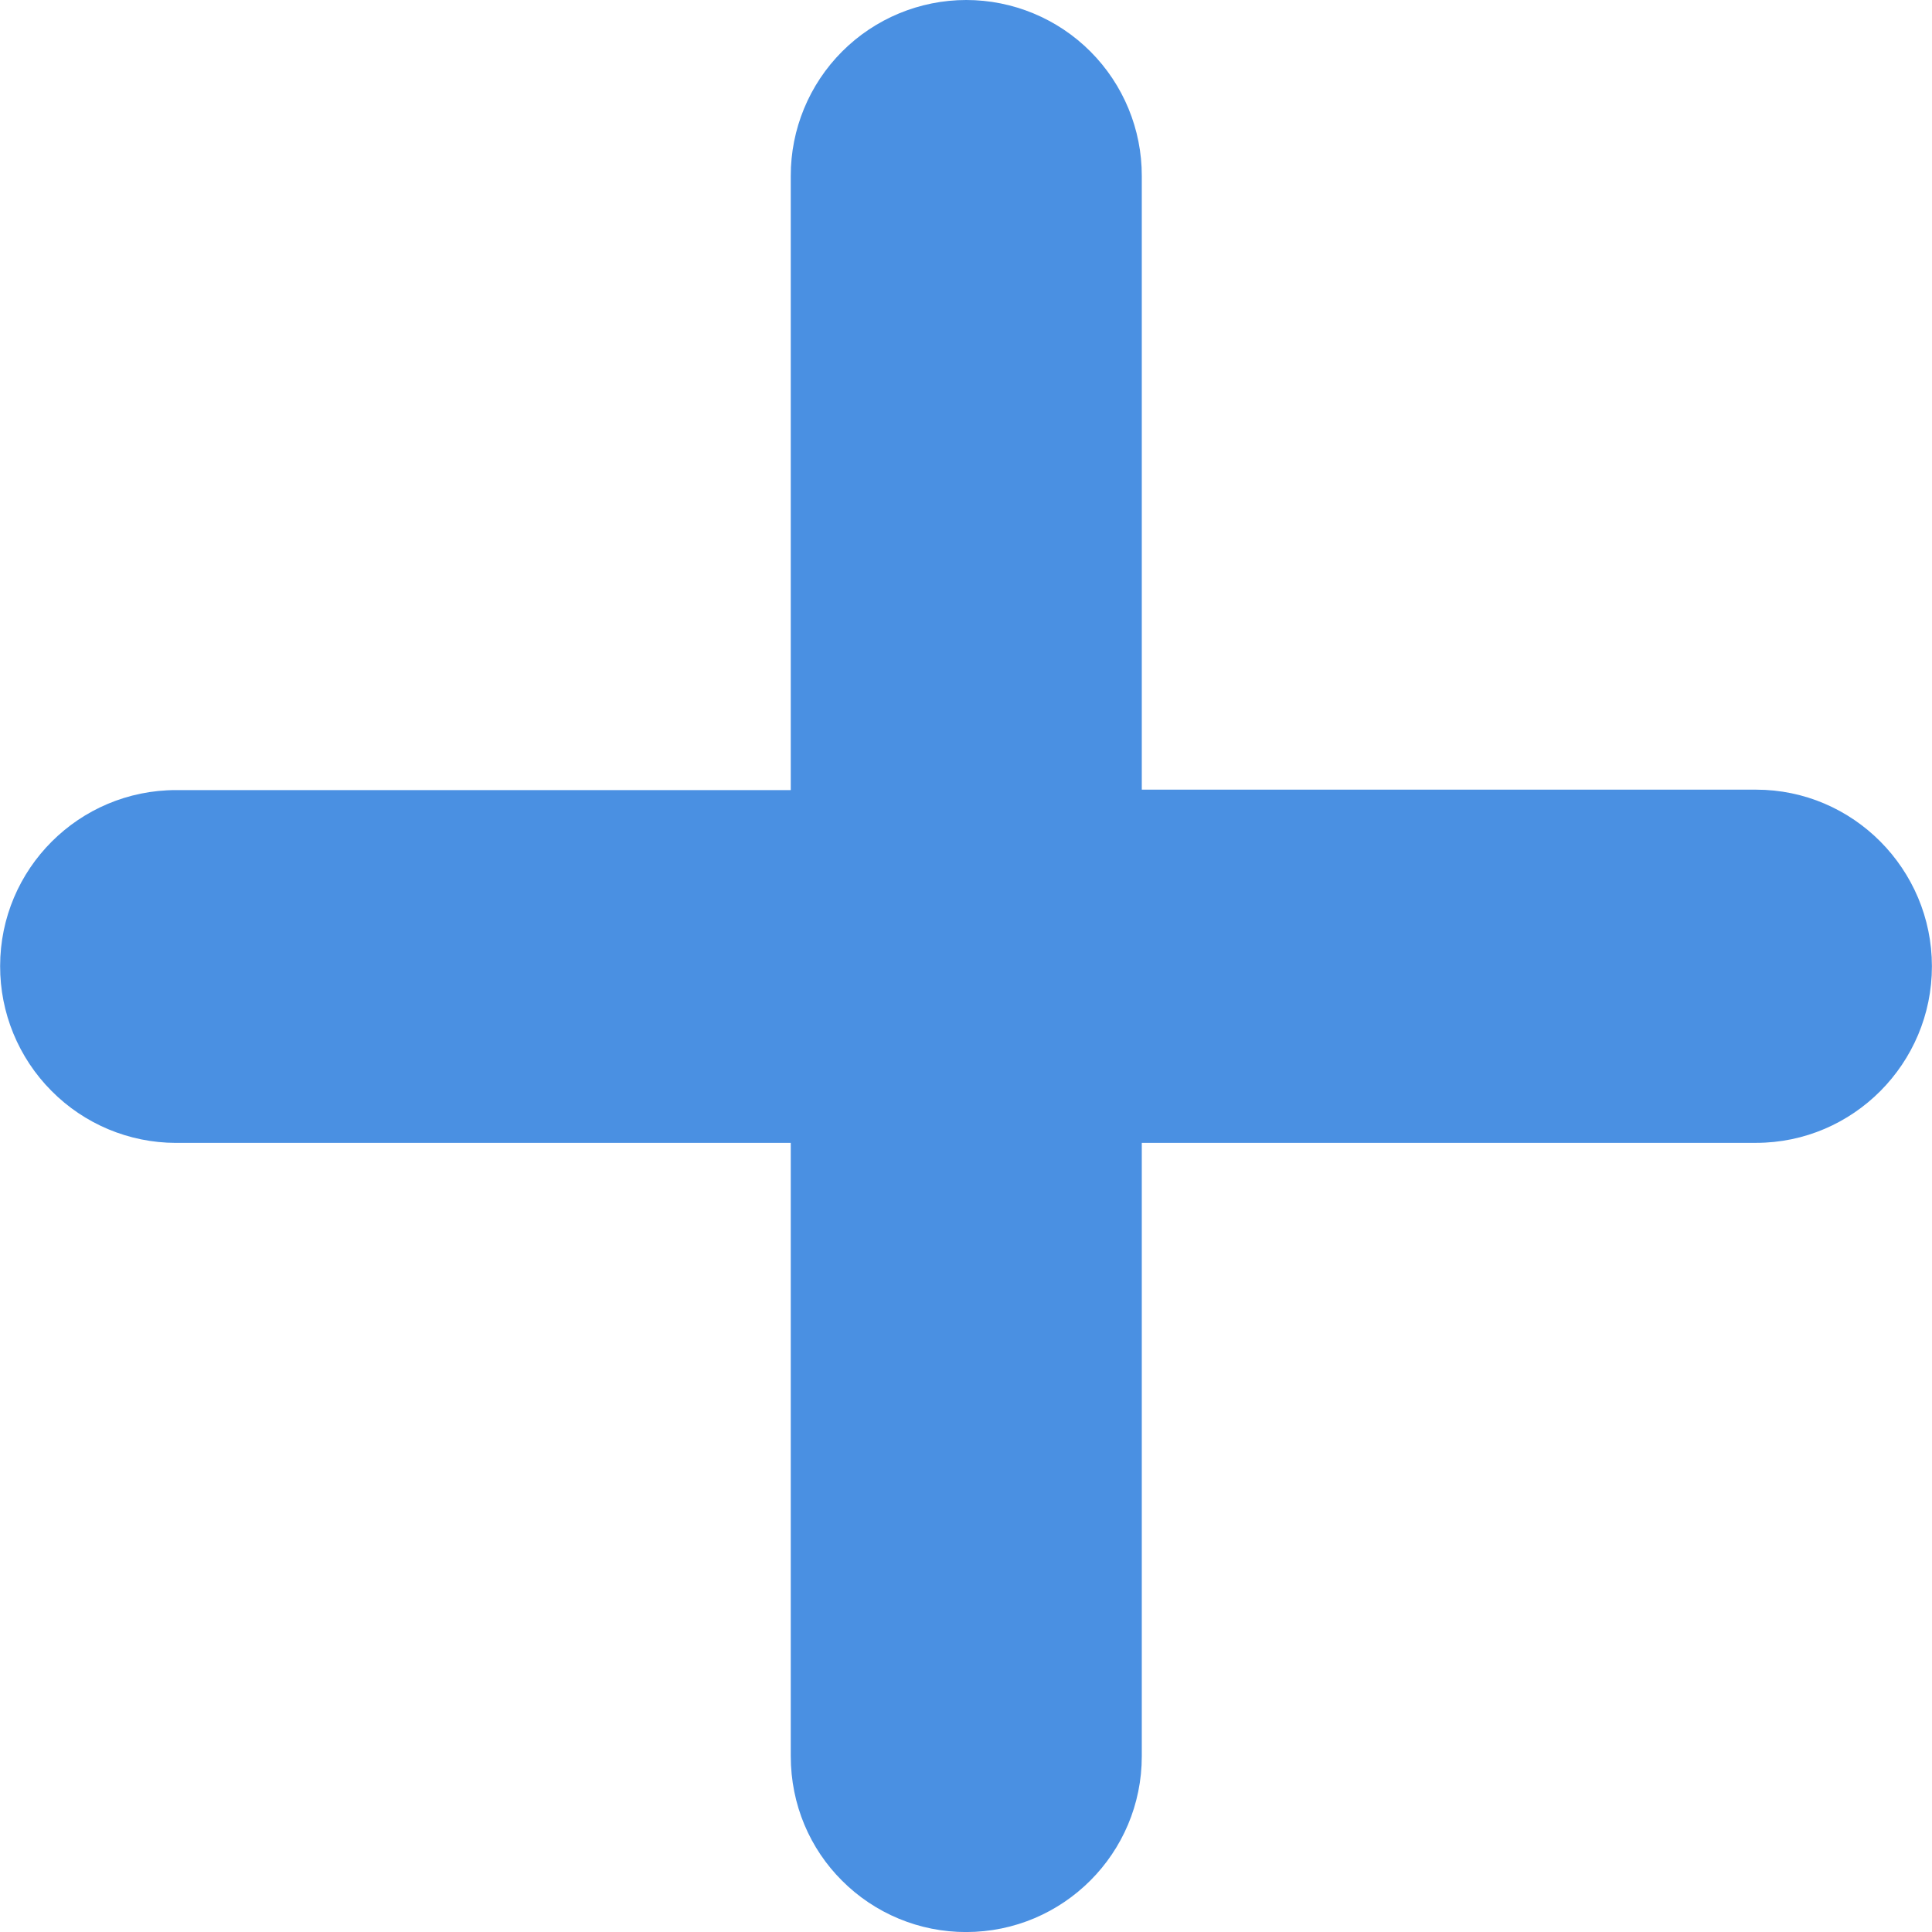
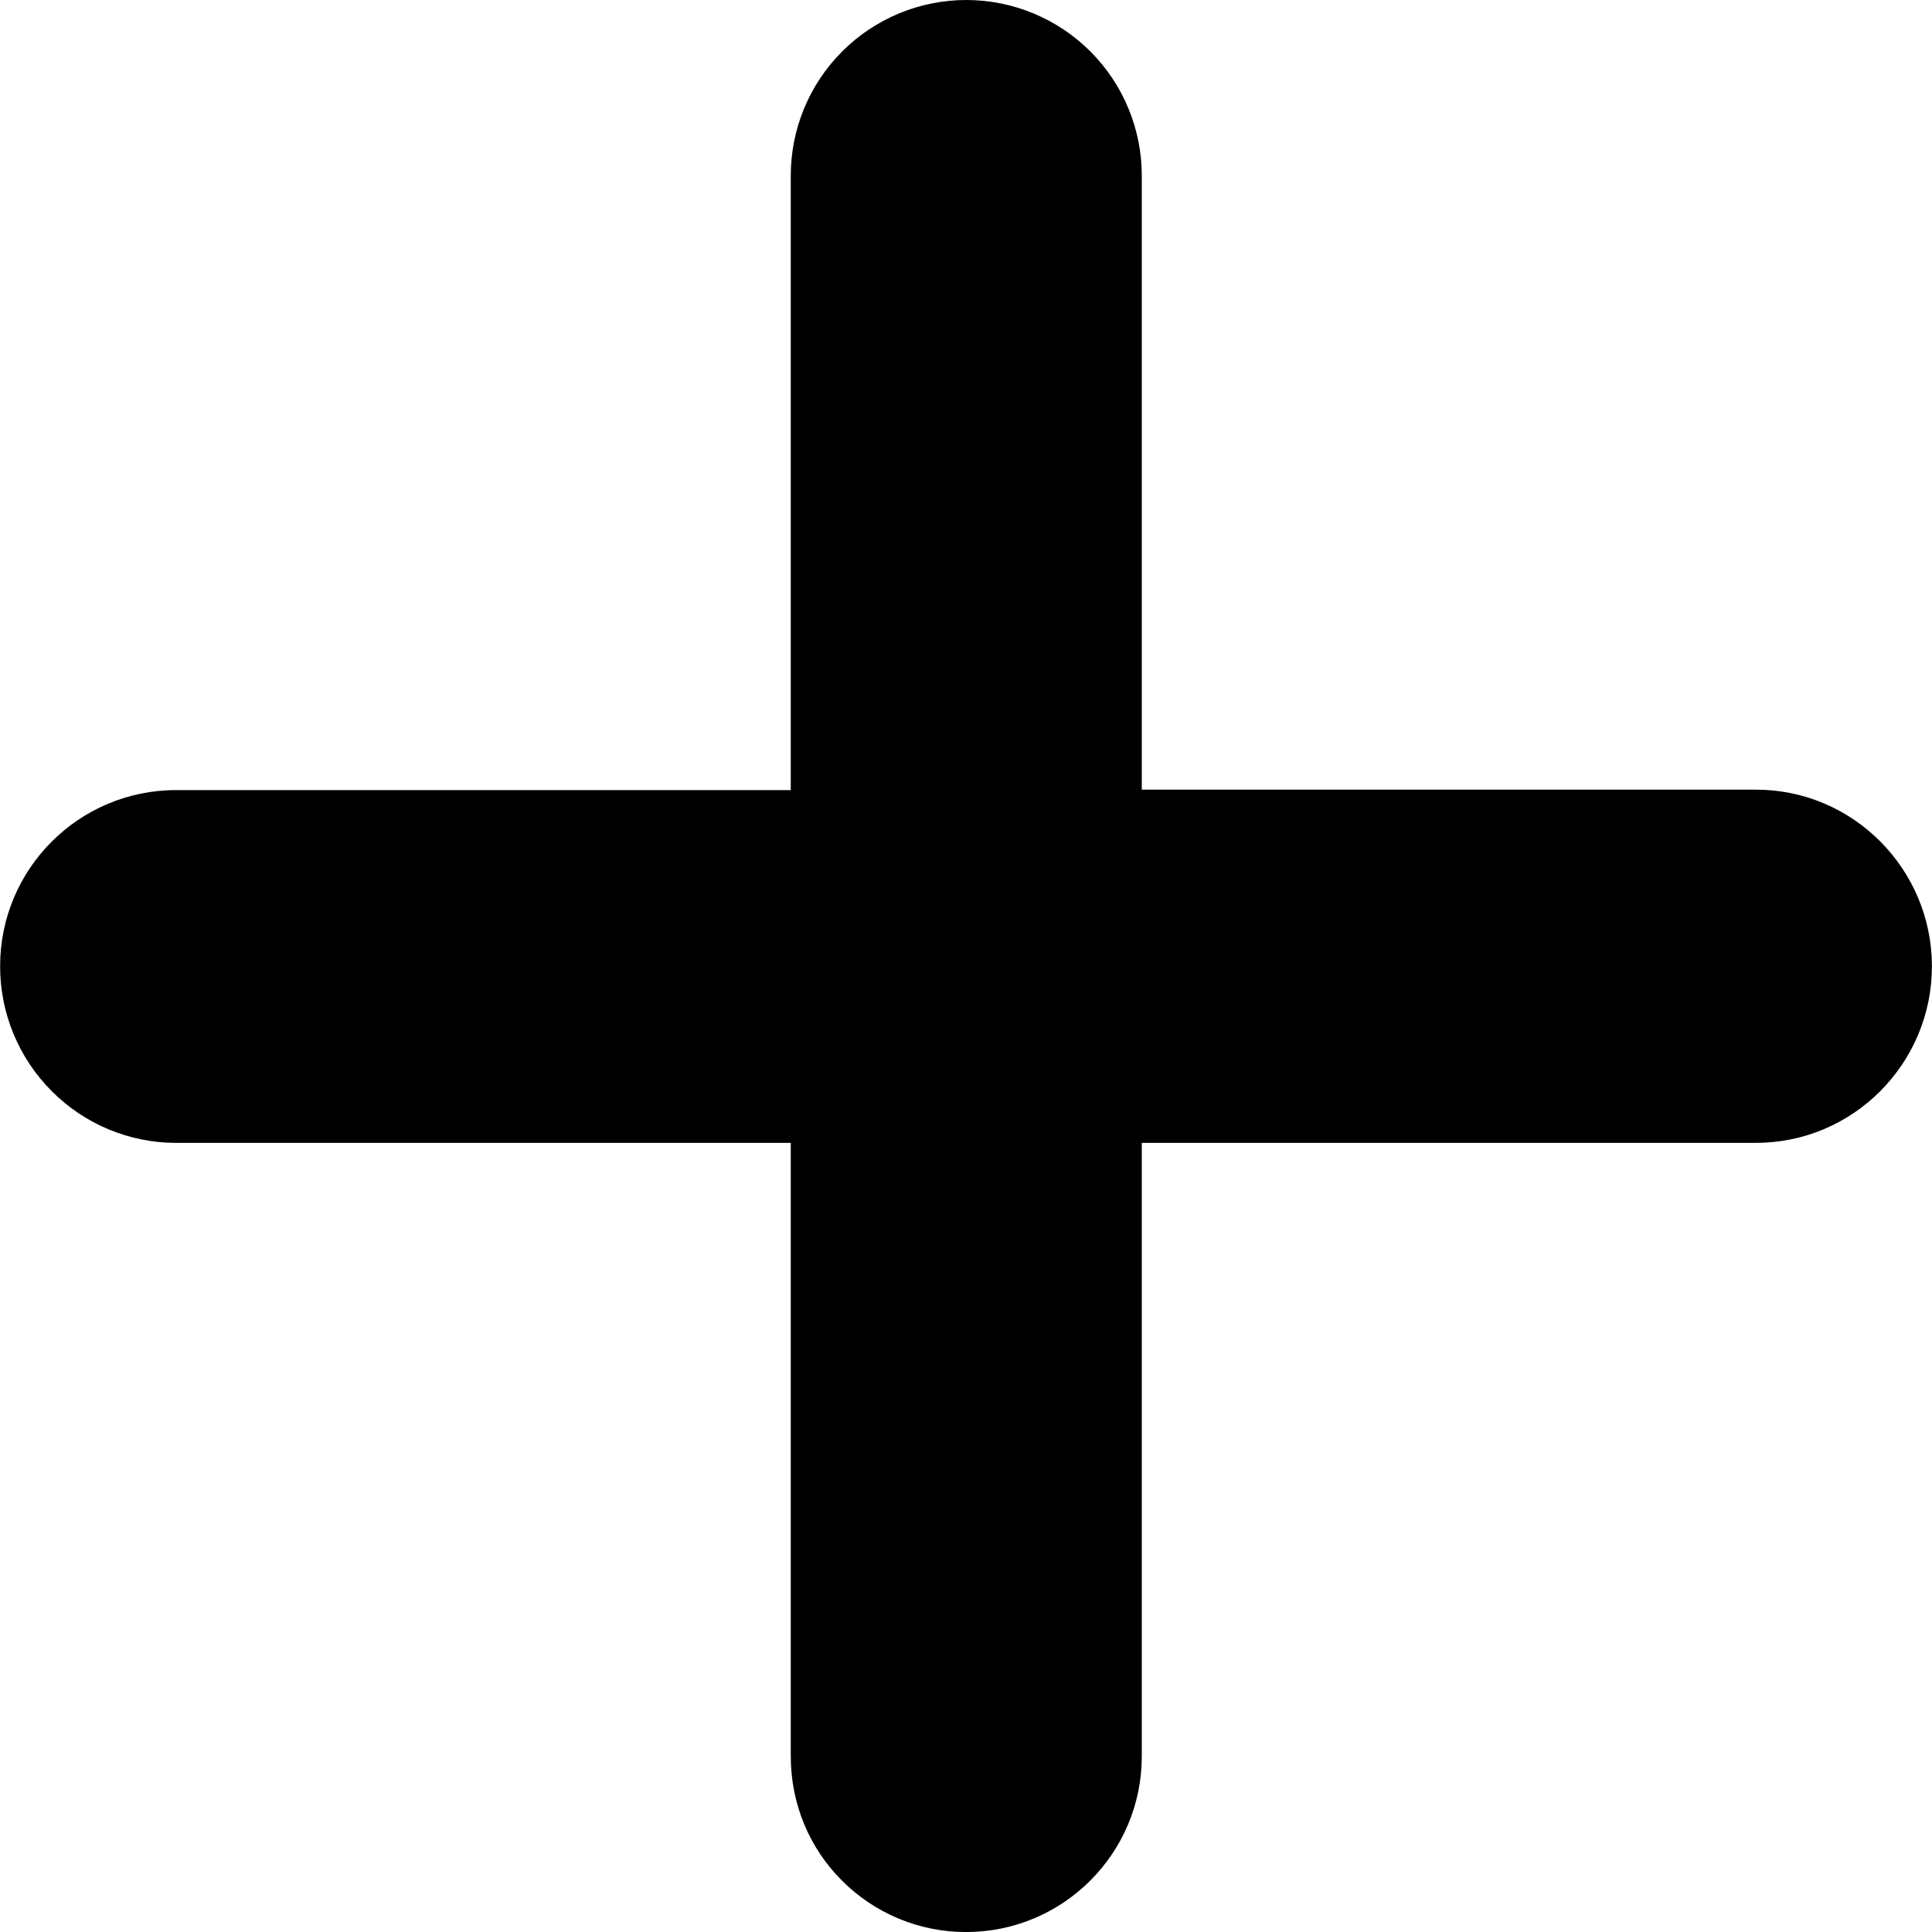
<svg xmlns="http://www.w3.org/2000/svg" t="1763628306803" class="icon" viewBox="0 0 1024 1024" version="1.1" p-id="10173" width="256" height="256">
-   <path d="M930.739 418.536H605.171V93.239A93.081 93.081 0 0 0 512.135 0a93.058 93.058 0 0 0-93.013 93.261v325.5H93.397a93.306 93.306 0 0 0-93.329 93.261 93.442 93.442 0 0 0 27.223 66.174 92.968 92.968 0 0 0 65.858 27.561h325.974V930.806c0 25.757 10.217 49.078 27.087 65.903a92.697 92.697 0 0 0 65.835 27.313 93.148 93.148 0 0 0 93.126-93.216V605.735h325.568c51.491 0 93.239-42.108 93.216-93.599-0.023-51.468-41.77-93.599-93.216-93.599z" p-id="10174" fill="#4A90E2" />
+   <path d="M930.739 418.536H605.171V93.239A93.081 93.081 0 0 0 512.135 0a93.058 93.058 0 0 0-93.013 93.261v325.5H93.397a93.306 93.306 0 0 0-93.329 93.261 93.442 93.442 0 0 0 27.223 66.174 92.968 92.968 0 0 0 65.858 27.561h325.974V930.806c0 25.757 10.217 49.078 27.087 65.903a92.697 92.697 0 0 0 65.835 27.313 93.148 93.148 0 0 0 93.126-93.216V605.735h325.568c51.491 0 93.239-42.108 93.216-93.599-0.023-51.468-41.77-93.599-93.216-93.599z" p-id="10174" fill="currentColor" />
</svg>
